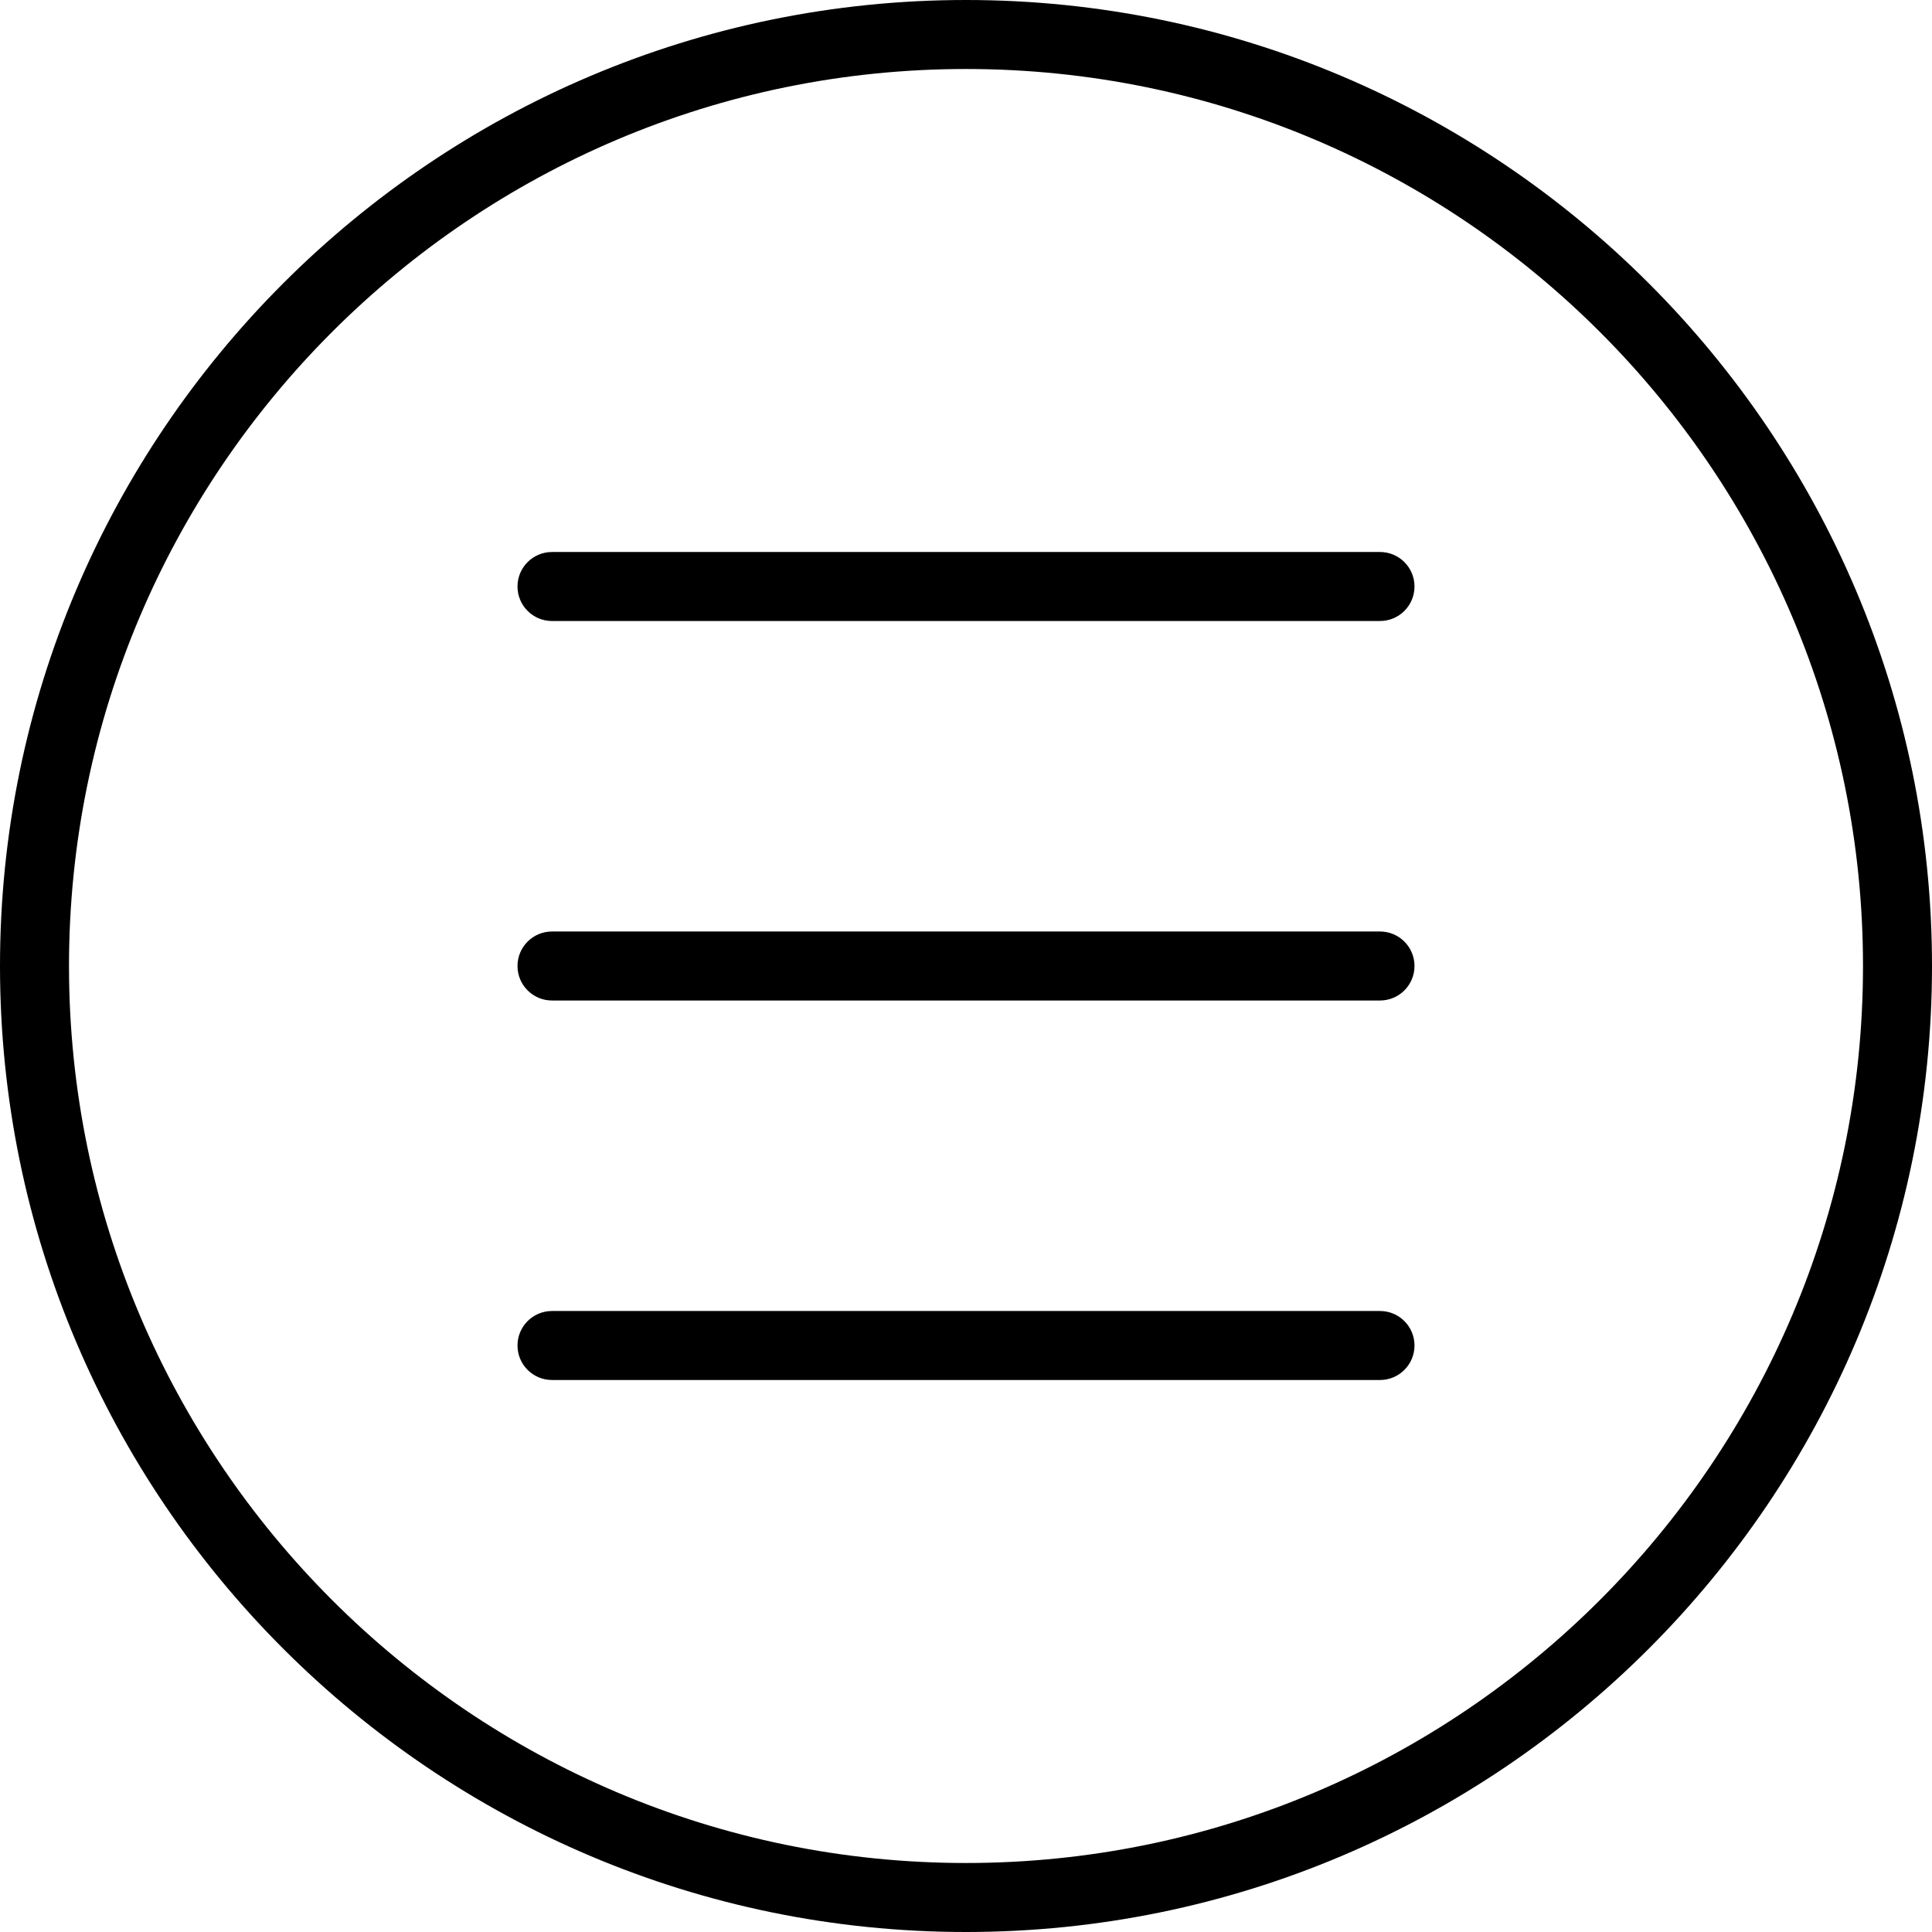
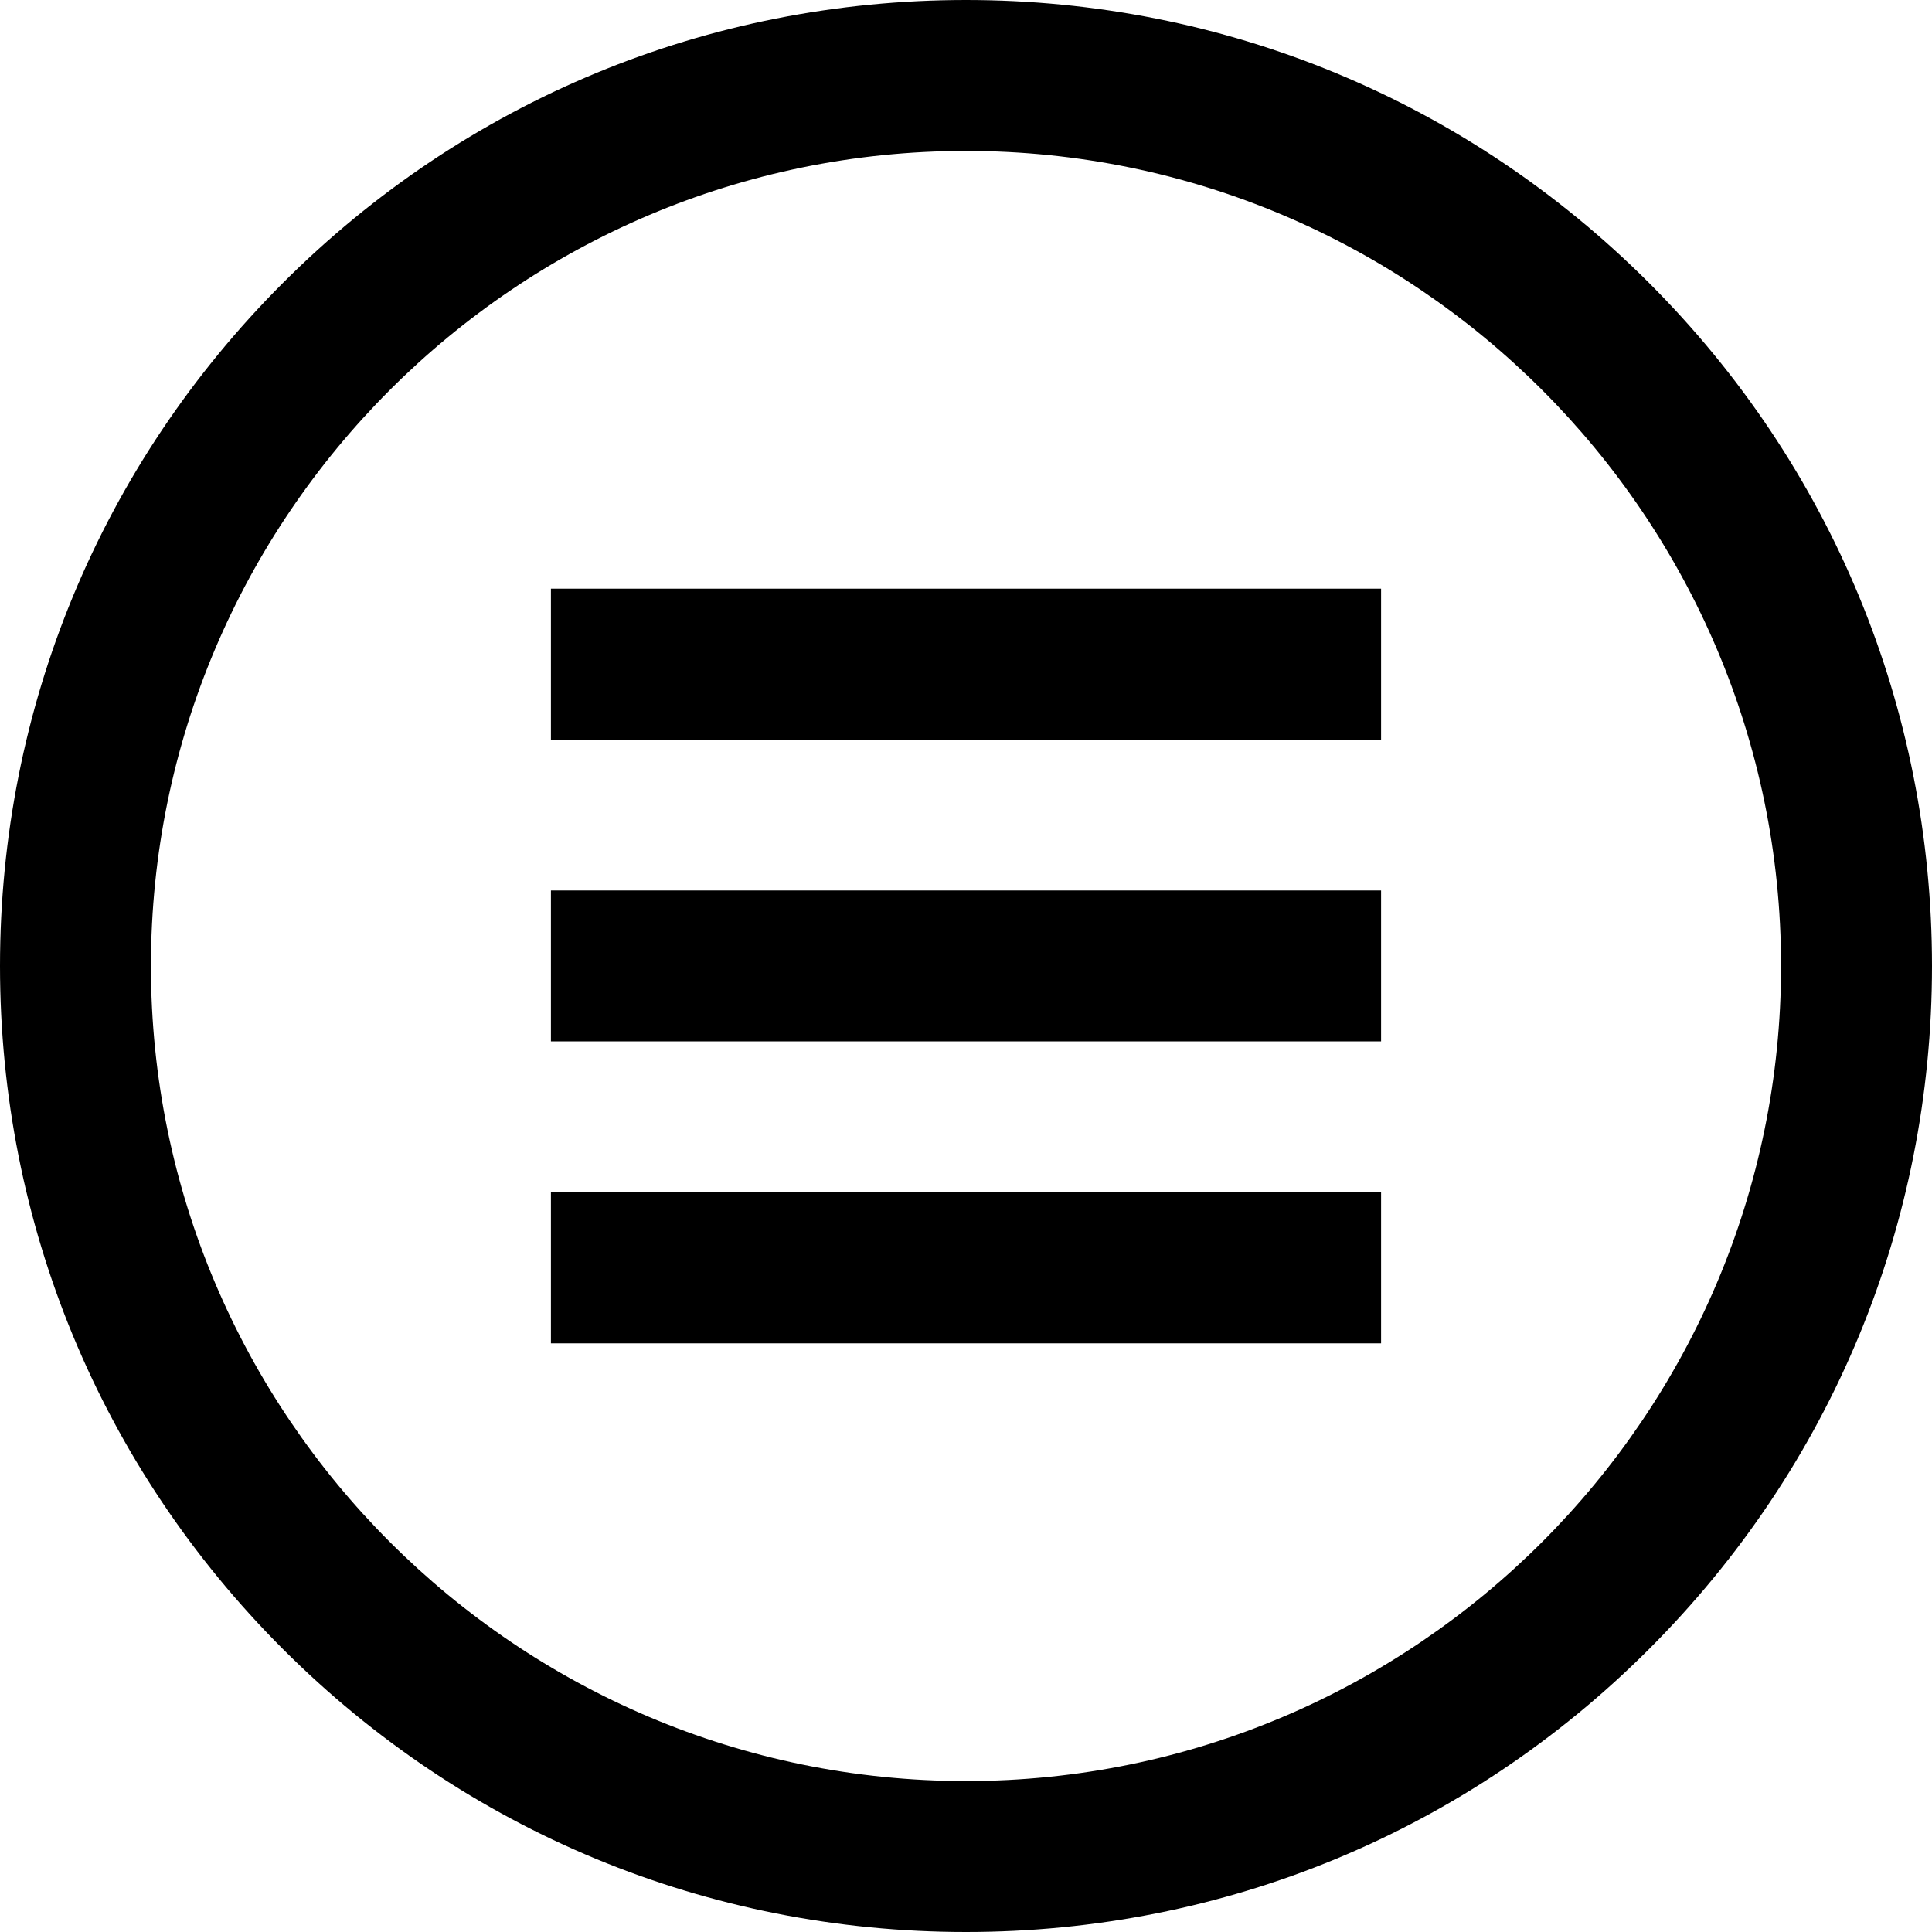
- <svg xmlns="http://www.w3.org/2000/svg" version="1.1" id="Capa_1" x="0px" y="0px" viewBox="0 0 56 56" style="enable-background:new 0 0 56 56;" xml:space="preserve">
-   <g>
-     <path d="M28,0C12.561,0,0,12.561,0,28s12.561,28,28,28s28-12.561,28-28S43.439,0,28,0z M28,54C13.663,54,2,42.336,2,28   S13.663,2,28,2s26,11.664,26,26S42.337,54,28,54z" />
-     <path d="M40,16H16c-0.553,0-1,0.448-1,1s0.447,1,1,1h24c0.553,0,1-0.448,1-1S40.553,16,40,16z" />
-     <path d="M40,27H16c-0.553,0-1,0.448-1,1s0.447,1,1,1h24c0.553,0,1-0.448,1-1S40.553,27,40,27z" />
-     <path d="M40,38H16c-0.553,0-1,0.448-1,1s0.447,1,1,1h24c0.553,0,1-0.448,1-1S40.553,38,40,38z" />
-   </g>
-   <g>
- </g>
-   <g>
- </g>
-   <g>
- </g>
-   <g>
- </g>
-   <g>
- </g>
-   <g>
- </g>
-   <g>
- </g>
-   <g>
- </g>
-   <g>
- </g>
-   <g>
- </g>
-   <g>
- </g>
-   <g>
- </g>
-   <g>
- </g>
-   <g>
- </g>
-   <g>
- </g>
+ <svg xmlns="http://www.w3.org/2000/svg" height="512pt" viewBox="0 0 512 512" width="512pt">
+   <path d="m256 512c-68.379 0-132.668-26.629-181.02-74.98-48.352-48.352-74.98-112.641-74.98-181.02s26.629-132.668 74.98-181.02c48.352-48.352 112.641-74.98 181.02-74.98s132.668 26.629 181.02 74.98c48.352 48.352 74.98 112.641 74.98 181.02s-26.629 132.668-74.98 181.02c-48.352 48.352-112.641 74.98-181.02 74.98zm0-472c-119.102 0-216 96.898-216 216s96.898 216 216 216 216-96.898 216-216-96.898-216-216-216zm110 195.98h-220v40h220zm0-79.98h-220v40h220zm0 160h-220v40h220zm0 0" />
</svg>
